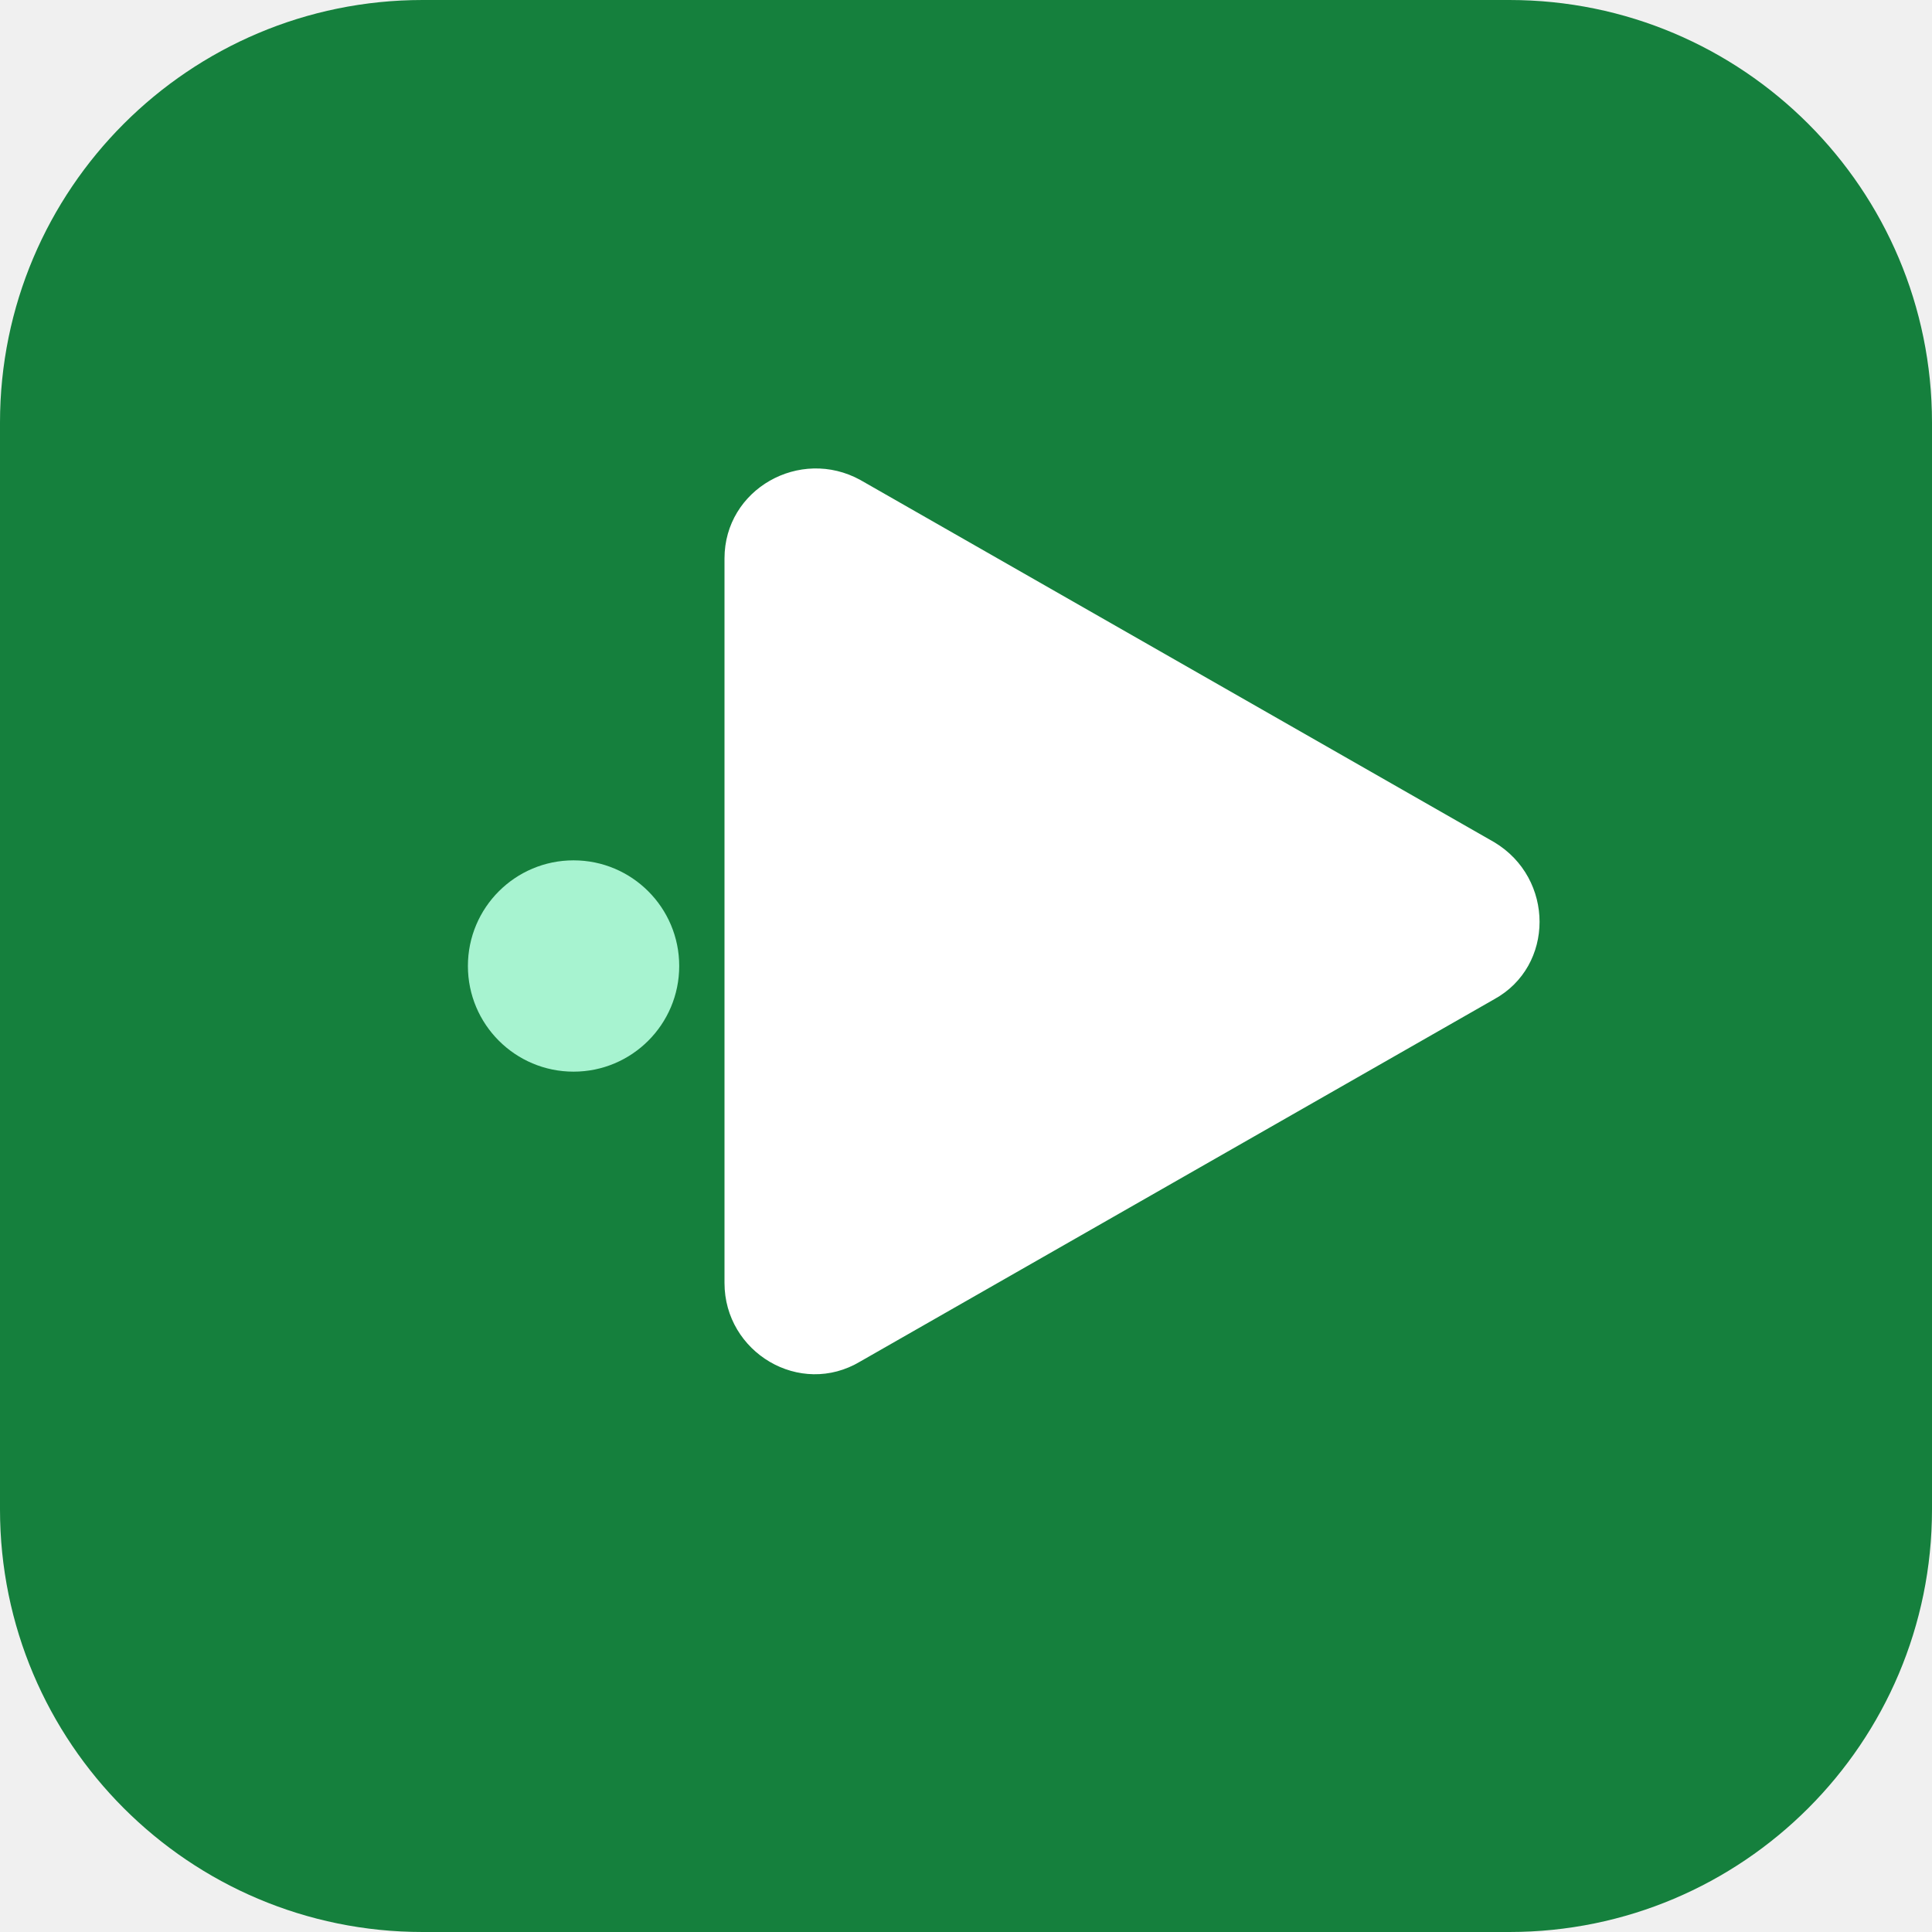
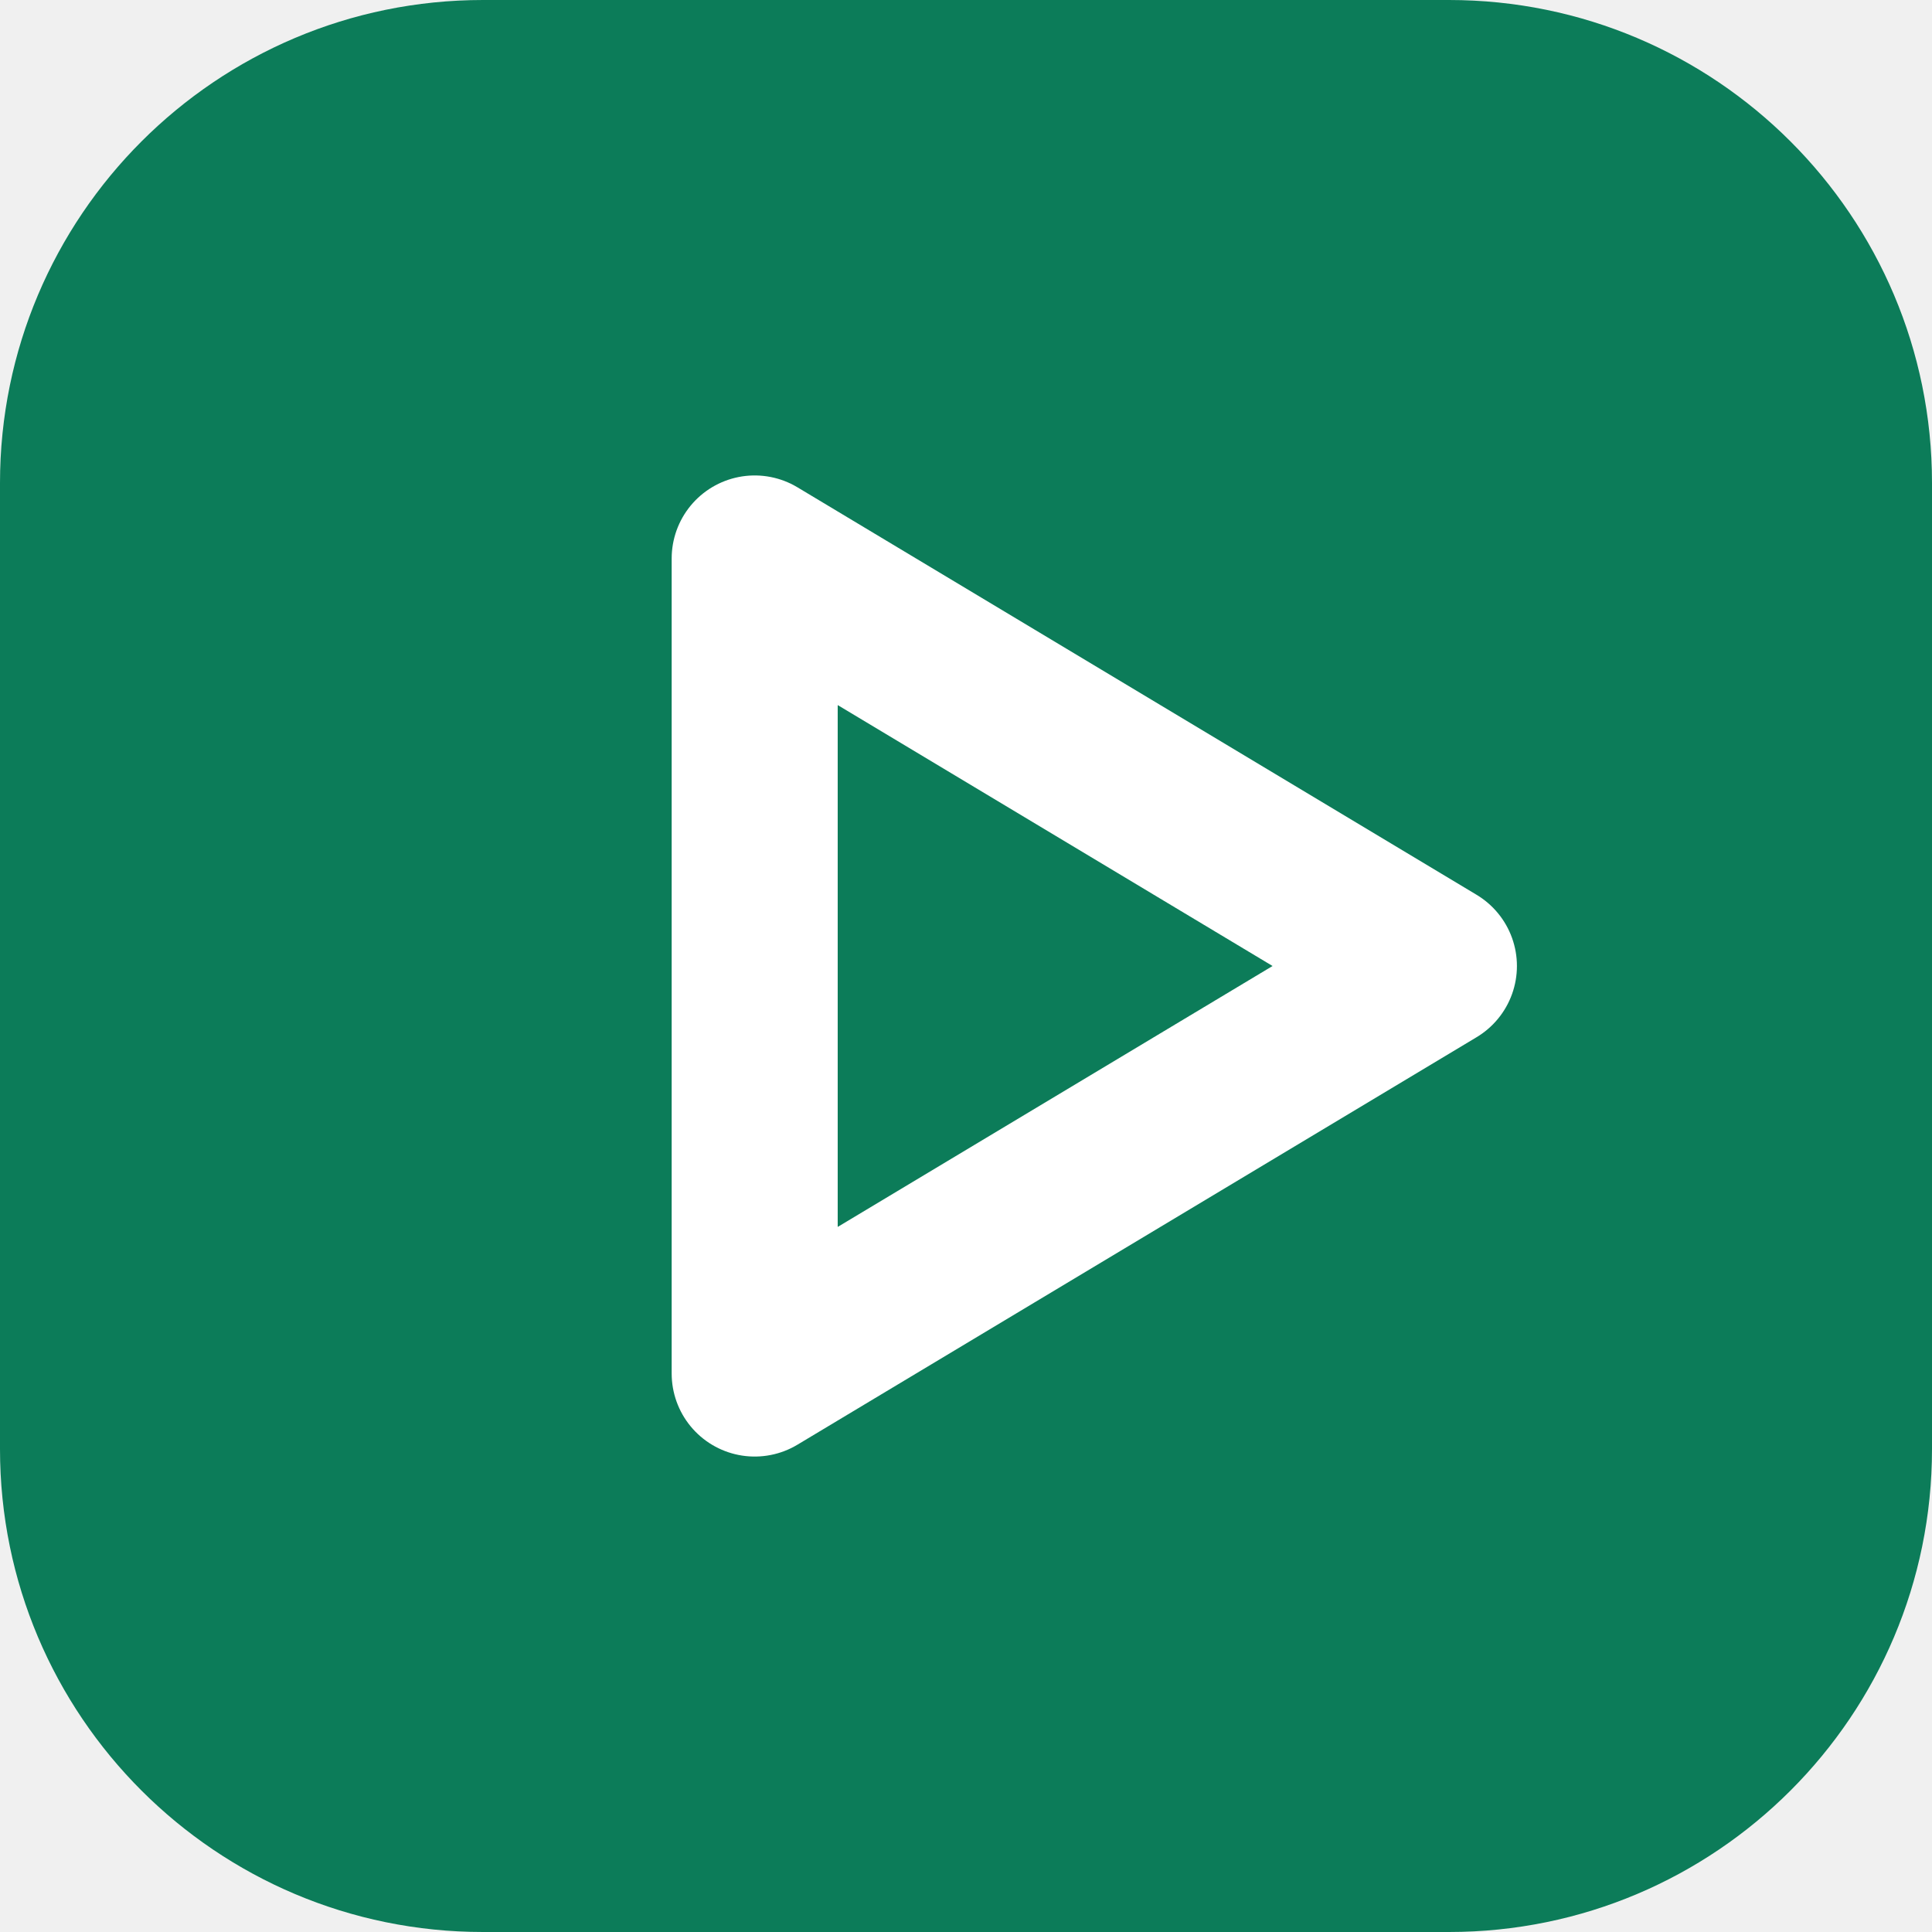
<svg xmlns="http://www.w3.org/2000/svg" viewBox="0 0 64 64">
-   <rect width="64" height="64" rx="14" fill="#15803d" />
-   <path d="M24 18.5c0-2.3 2.5-3.7 4.5-2.6l21 12c2 1.2 2 4.1 0 5.2l-21 12c-2 1.2-4.5-.3-4.5-2.6z" fill="#ffffff" />
-   <circle cx="19" cy="32" r="3.5" fill="#a7f3d0" />
+   <rect width="64" height="64" rx="16" fill="#0c7c59" />
+   <path d="M25 18.5v27L47.5 32z" fill="none" stroke="#ffffff" stroke-width="5.5" stroke-linejoin="round" />
</svg>
